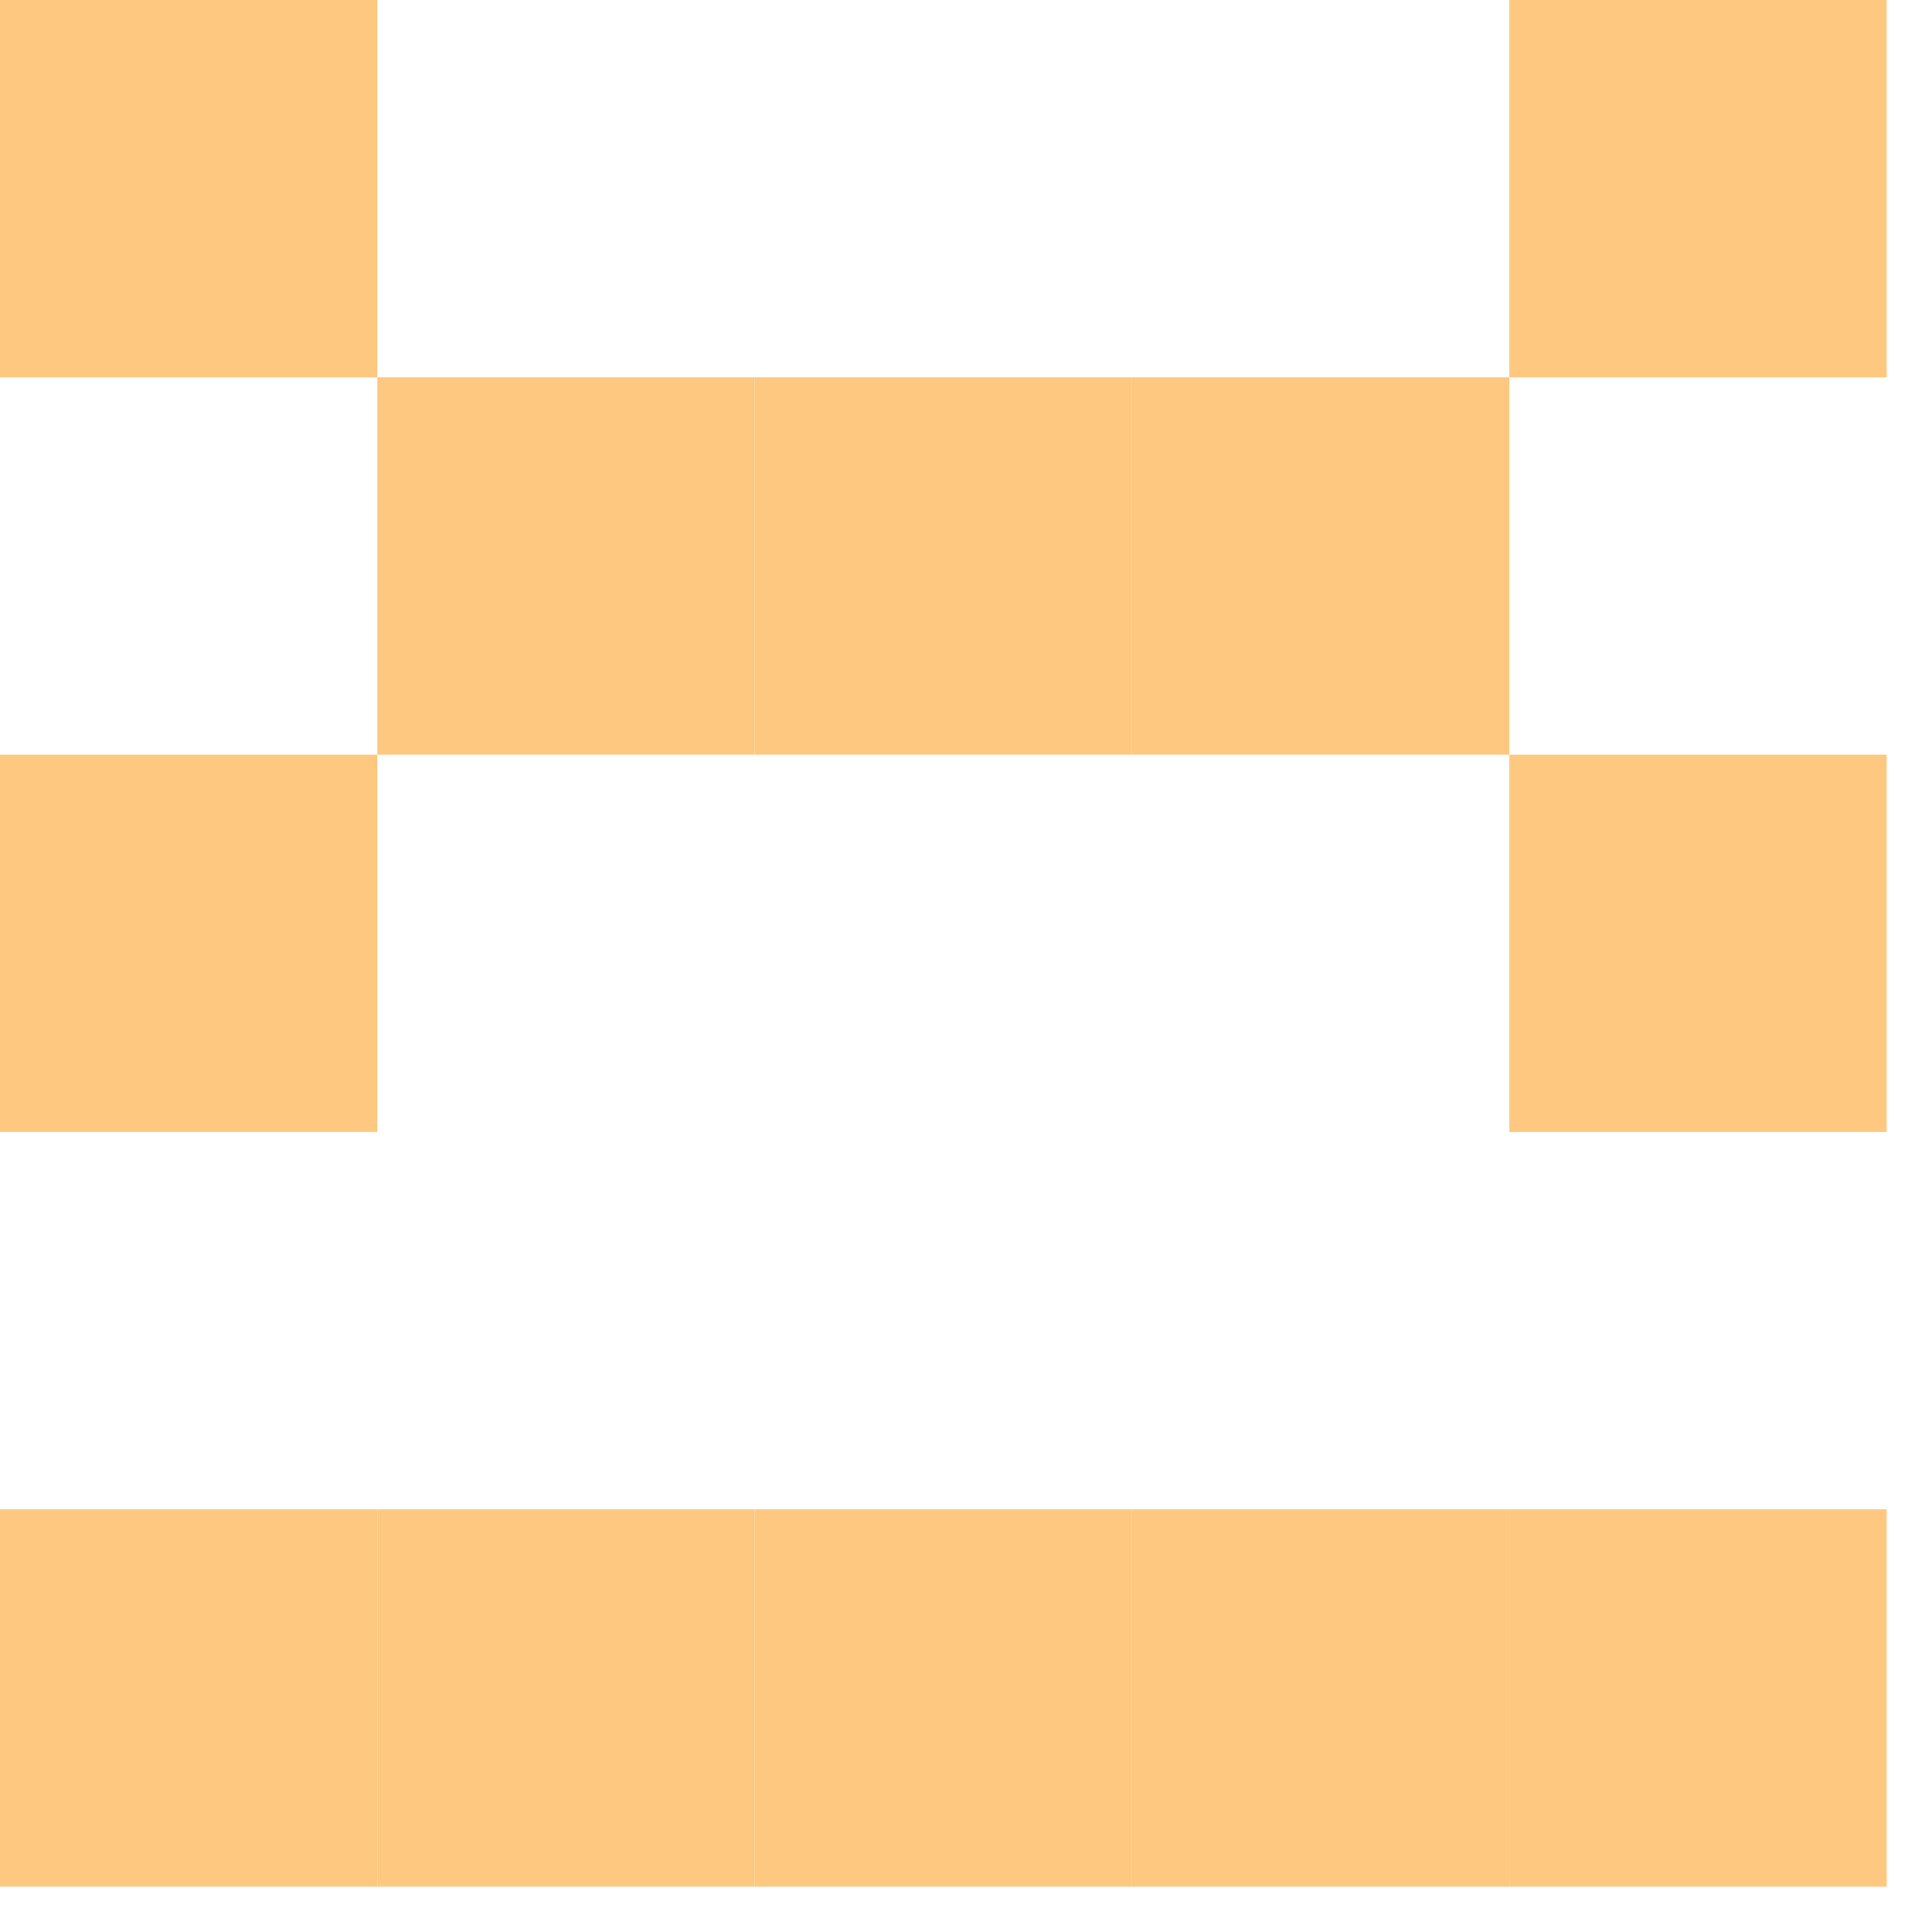
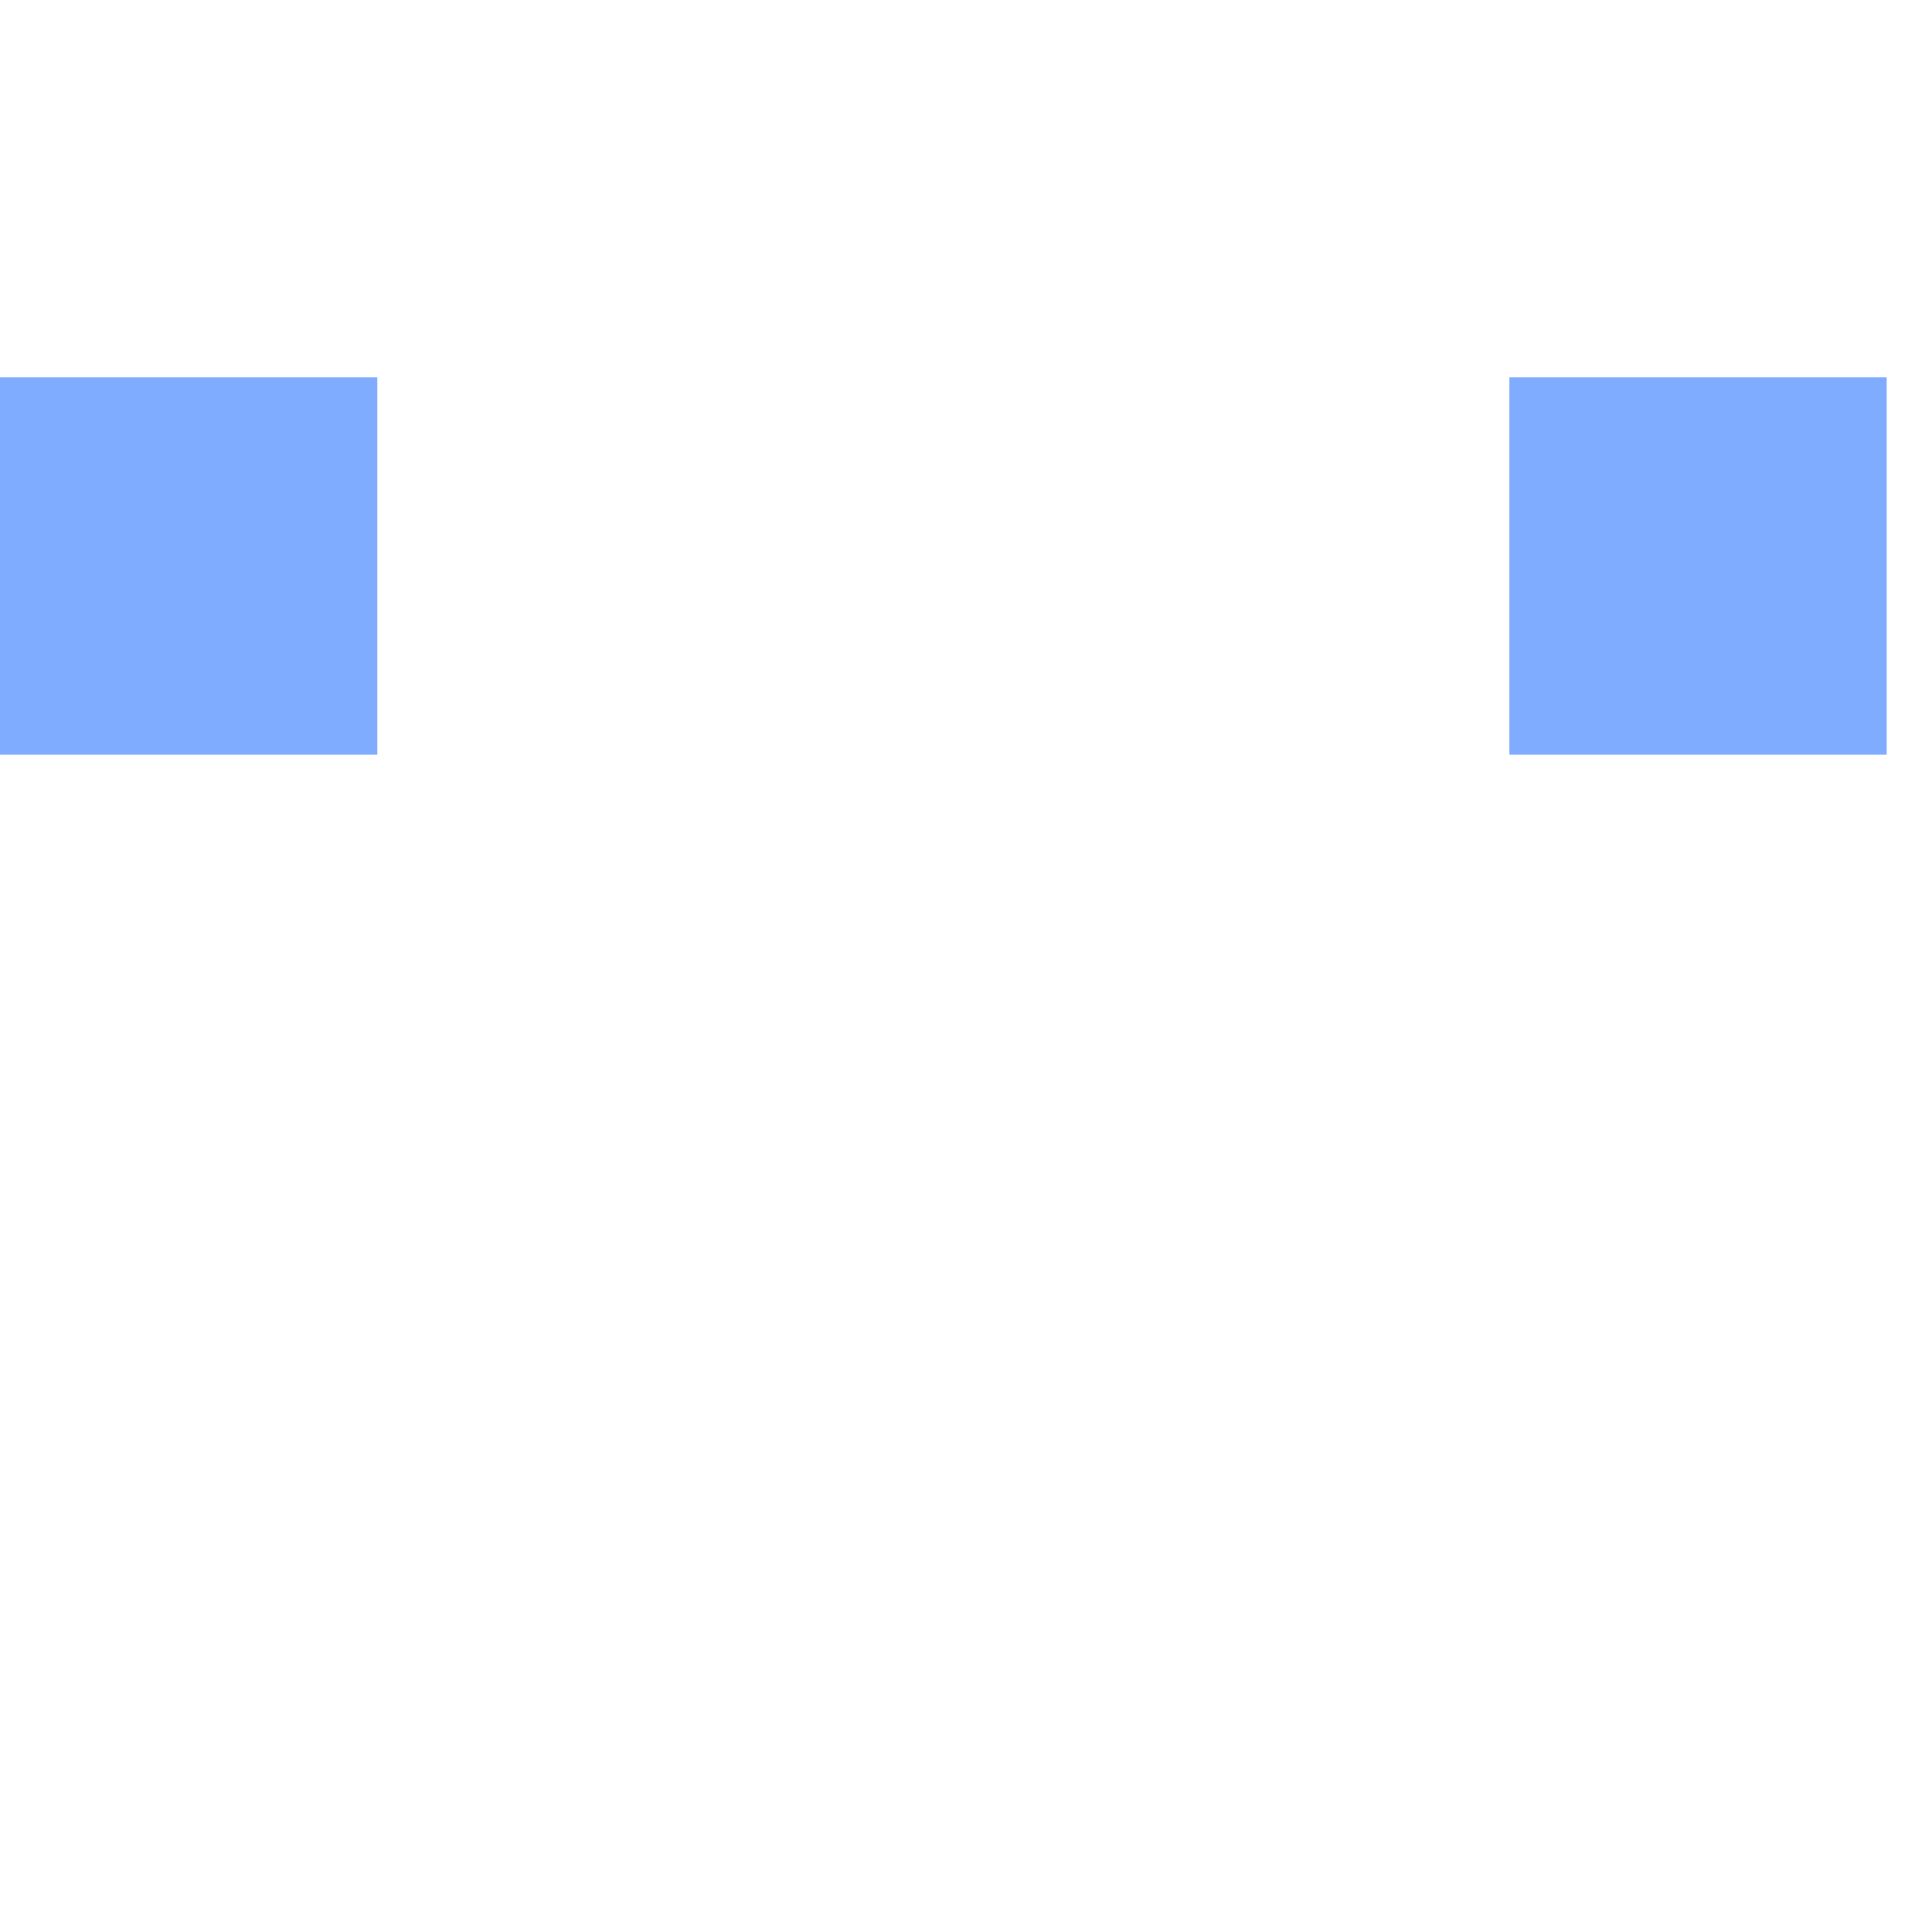
<svg xmlns="http://www.w3.org/2000/svg" id="example-identicon-80-svg" width="128" height="128" viewbox="0 0 128 128">
  <g>
-     <rect x="0" y="0" width="25" height="25" fill="#ffc880" />
+     <rect x="0" y="0" width="25" height="25" fill="none" />
    <rect x="25" y="0" width="25" height="25" fill="none" />
    <rect x="50" y="0" width="25" height="25" fill="none" />
    <rect x="75" y="0" width="25" height="25" fill="none" />
-     <rect x="100" y="0" width="25" height="25" fill="#ffc880" />
-     <rect x="0" y="25" width="25" height="25" fill="none" />
-     <rect x="25" y="25" width="25" height="25" fill="#ffc880" />
-     <rect x="50" y="25" width="25" height="25" fill="#ffc880" />
-     <rect x="75" y="25" width="25" height="25" fill="#ffc880" />
-     <rect x="100" y="25" width="25" height="25" fill="none" />
-     <rect x="0" y="50" width="25" height="25" fill="#ffc880" />
+     <rect x="100" y="0" width="25" height="25" fill="none" />
+     <rect x="0" y="25" width="25" height="25" fill="#80acff" />
+     <rect x="25" y="25" width="25" height="25" fill="none" />
+     <rect x="50" y="25" width="25" height="25" fill="none" />
+     <rect x="75" y="25" width="25" height="25" fill="none" />
+     <rect x="100" y="25" width="25" height="25" fill="#80acff" />
+     <rect x="0" y="50" width="25" height="25" fill="none" />
    <rect x="25" y="50" width="25" height="25" fill="none" />
    <rect x="50" y="50" width="25" height="25" fill="none" />
    <rect x="75" y="50" width="25" height="25" fill="none" />
-     <rect x="100" y="50" width="25" height="25" fill="#ffc880" />
+     <rect x="100" y="50" width="25" height="25" fill="none" />
    <rect x="0" y="75" width="25" height="25" fill="none" />
    <rect x="25" y="75" width="25" height="25" fill="none" />
    <rect x="50" y="75" width="25" height="25" fill="none" />
    <rect x="75" y="75" width="25" height="25" fill="none" />
    <rect x="100" y="75" width="25" height="25" fill="none" />
-     <rect x="0" y="100" width="25" height="25" fill="#ffc880" />
-     <rect x="25" y="100" width="25" height="25" fill="#ffc880" />
-     <rect x="50" y="100" width="25" height="25" fill="#ffc880" />
-     <rect x="75" y="100" width="25" height="25" fill="#ffc880" />
-     <rect x="100" y="100" width="25" height="25" fill="#ffc880" />
+     <rect x="0" y="100" width="25" height="25" fill="none" />
+     <rect x="25" y="100" width="25" height="25" fill="none" />
+     <rect x="50" y="100" width="25" height="25" fill="none" />
+     <rect x="75" y="100" width="25" height="25" fill="none" />
+     <rect x="100" y="100" width="25" height="25" fill="none" />
  </g>
</svg>
